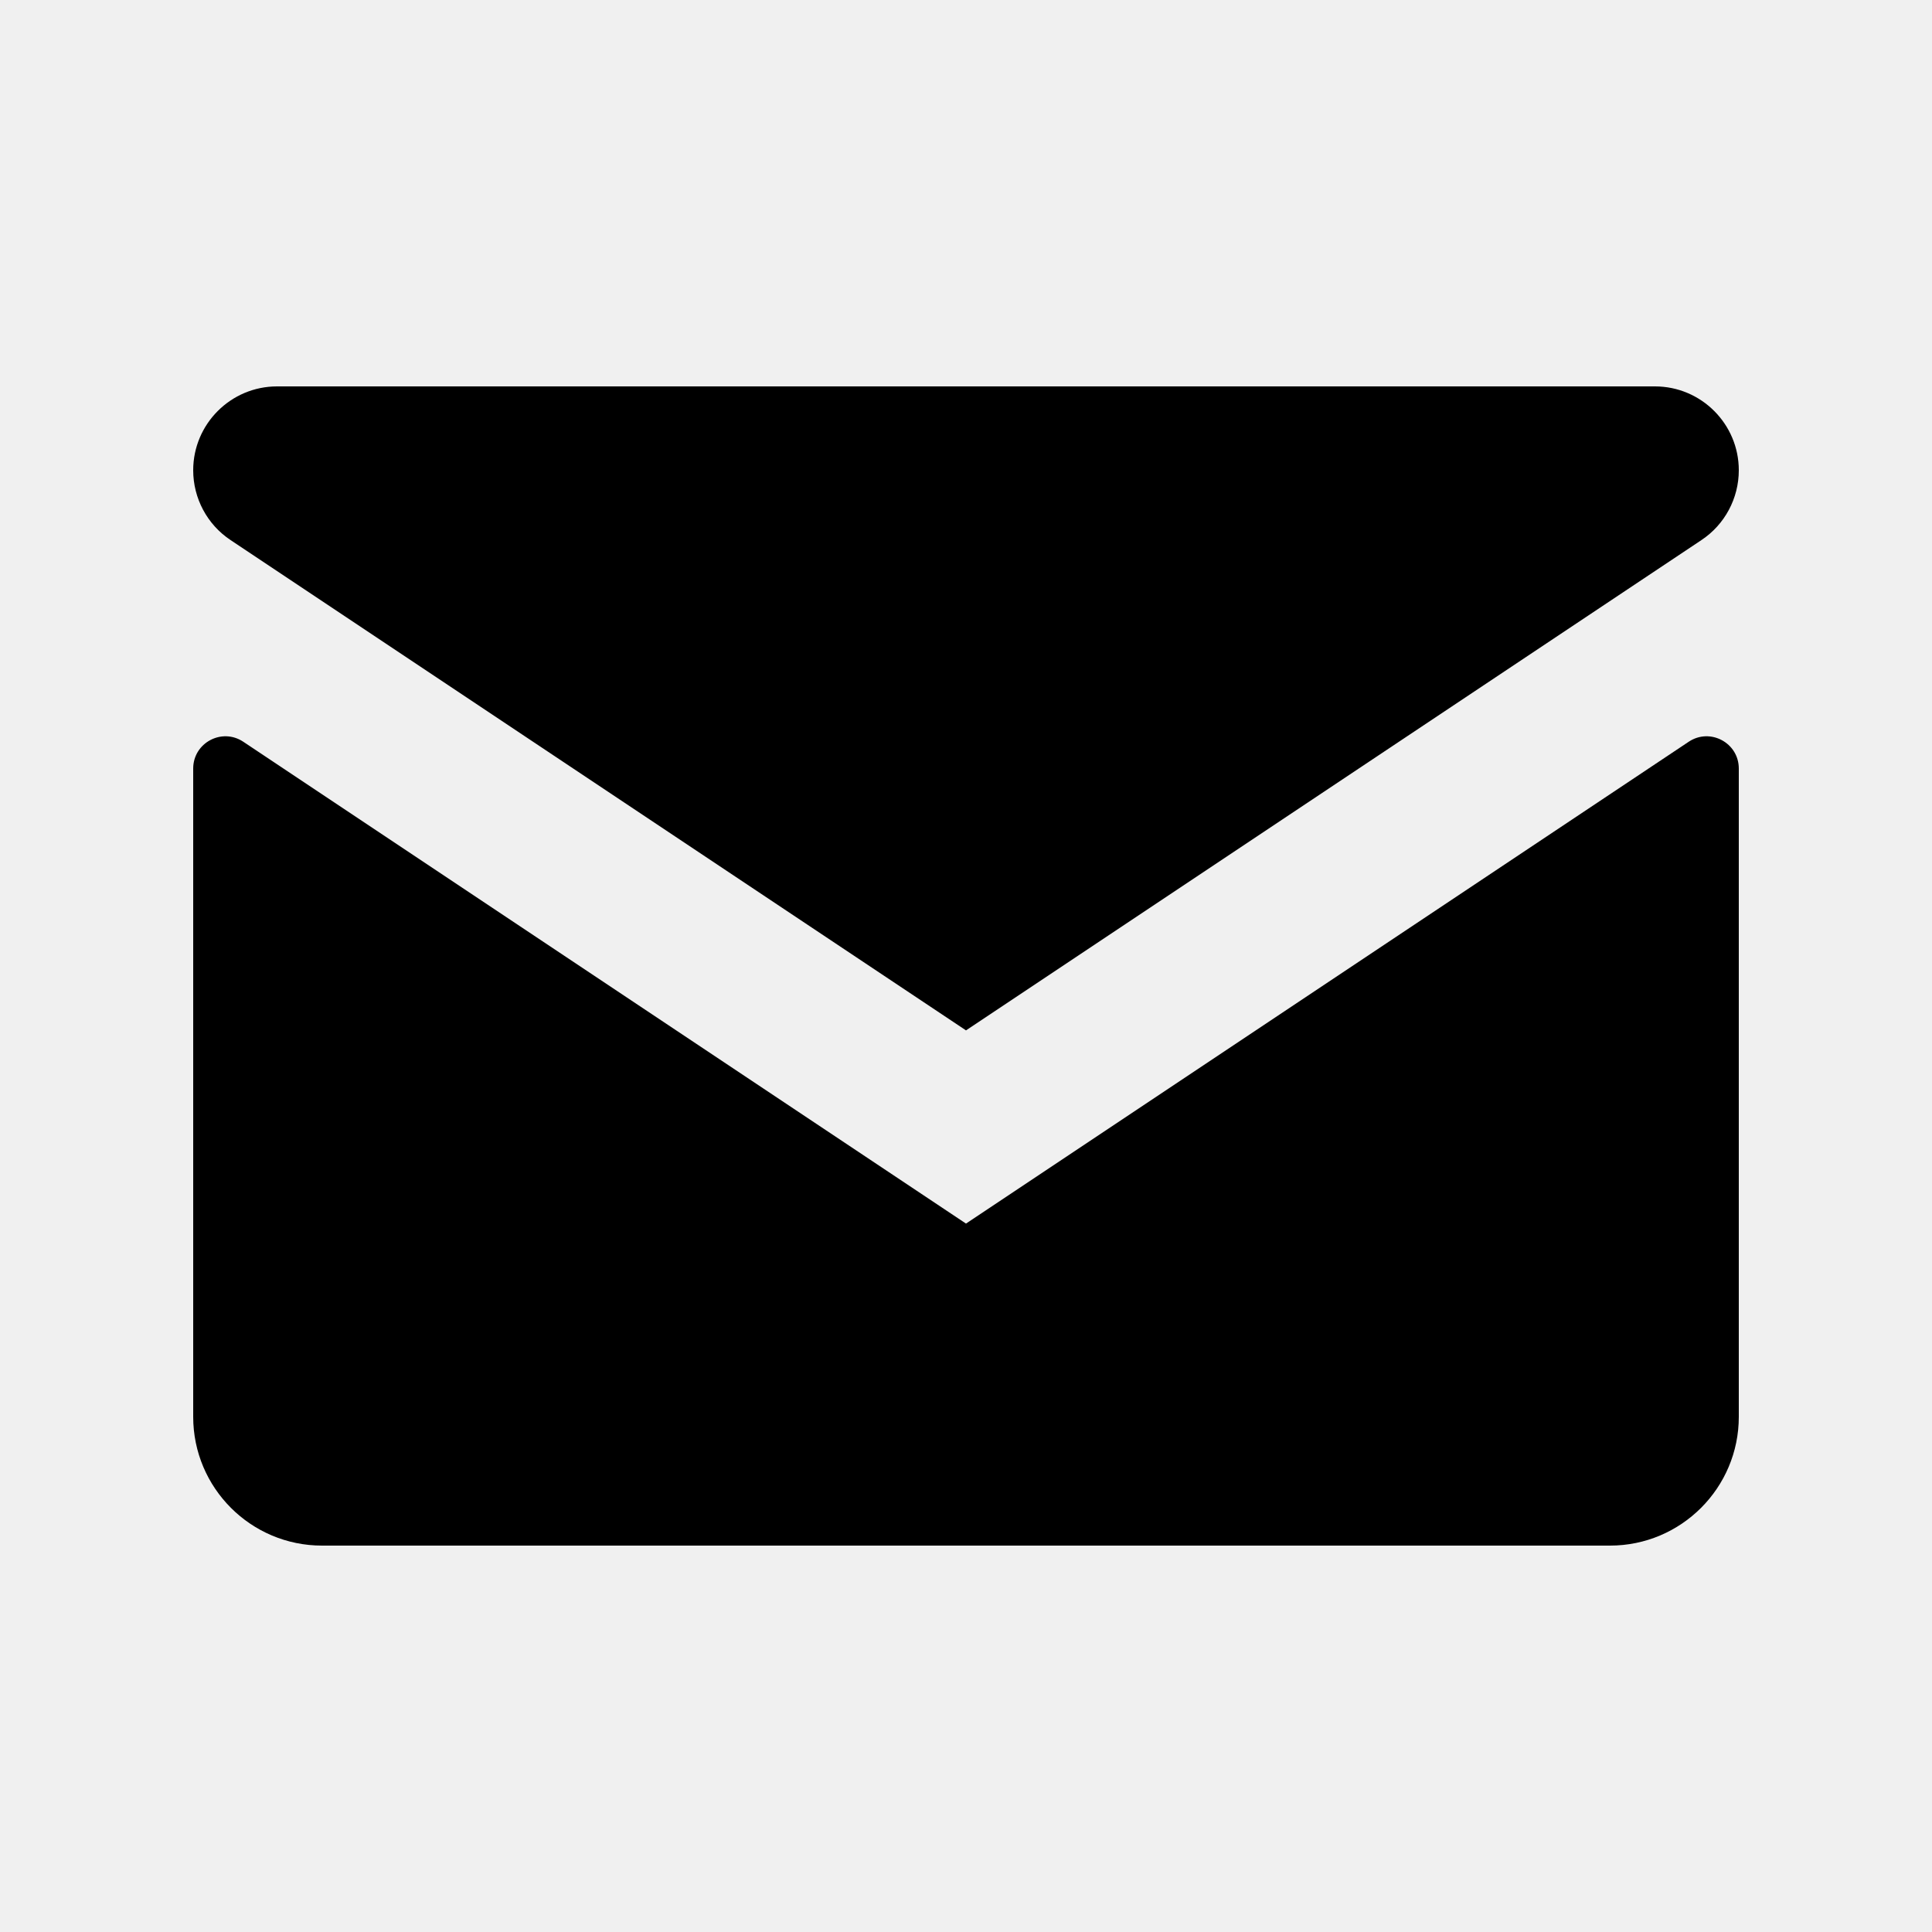
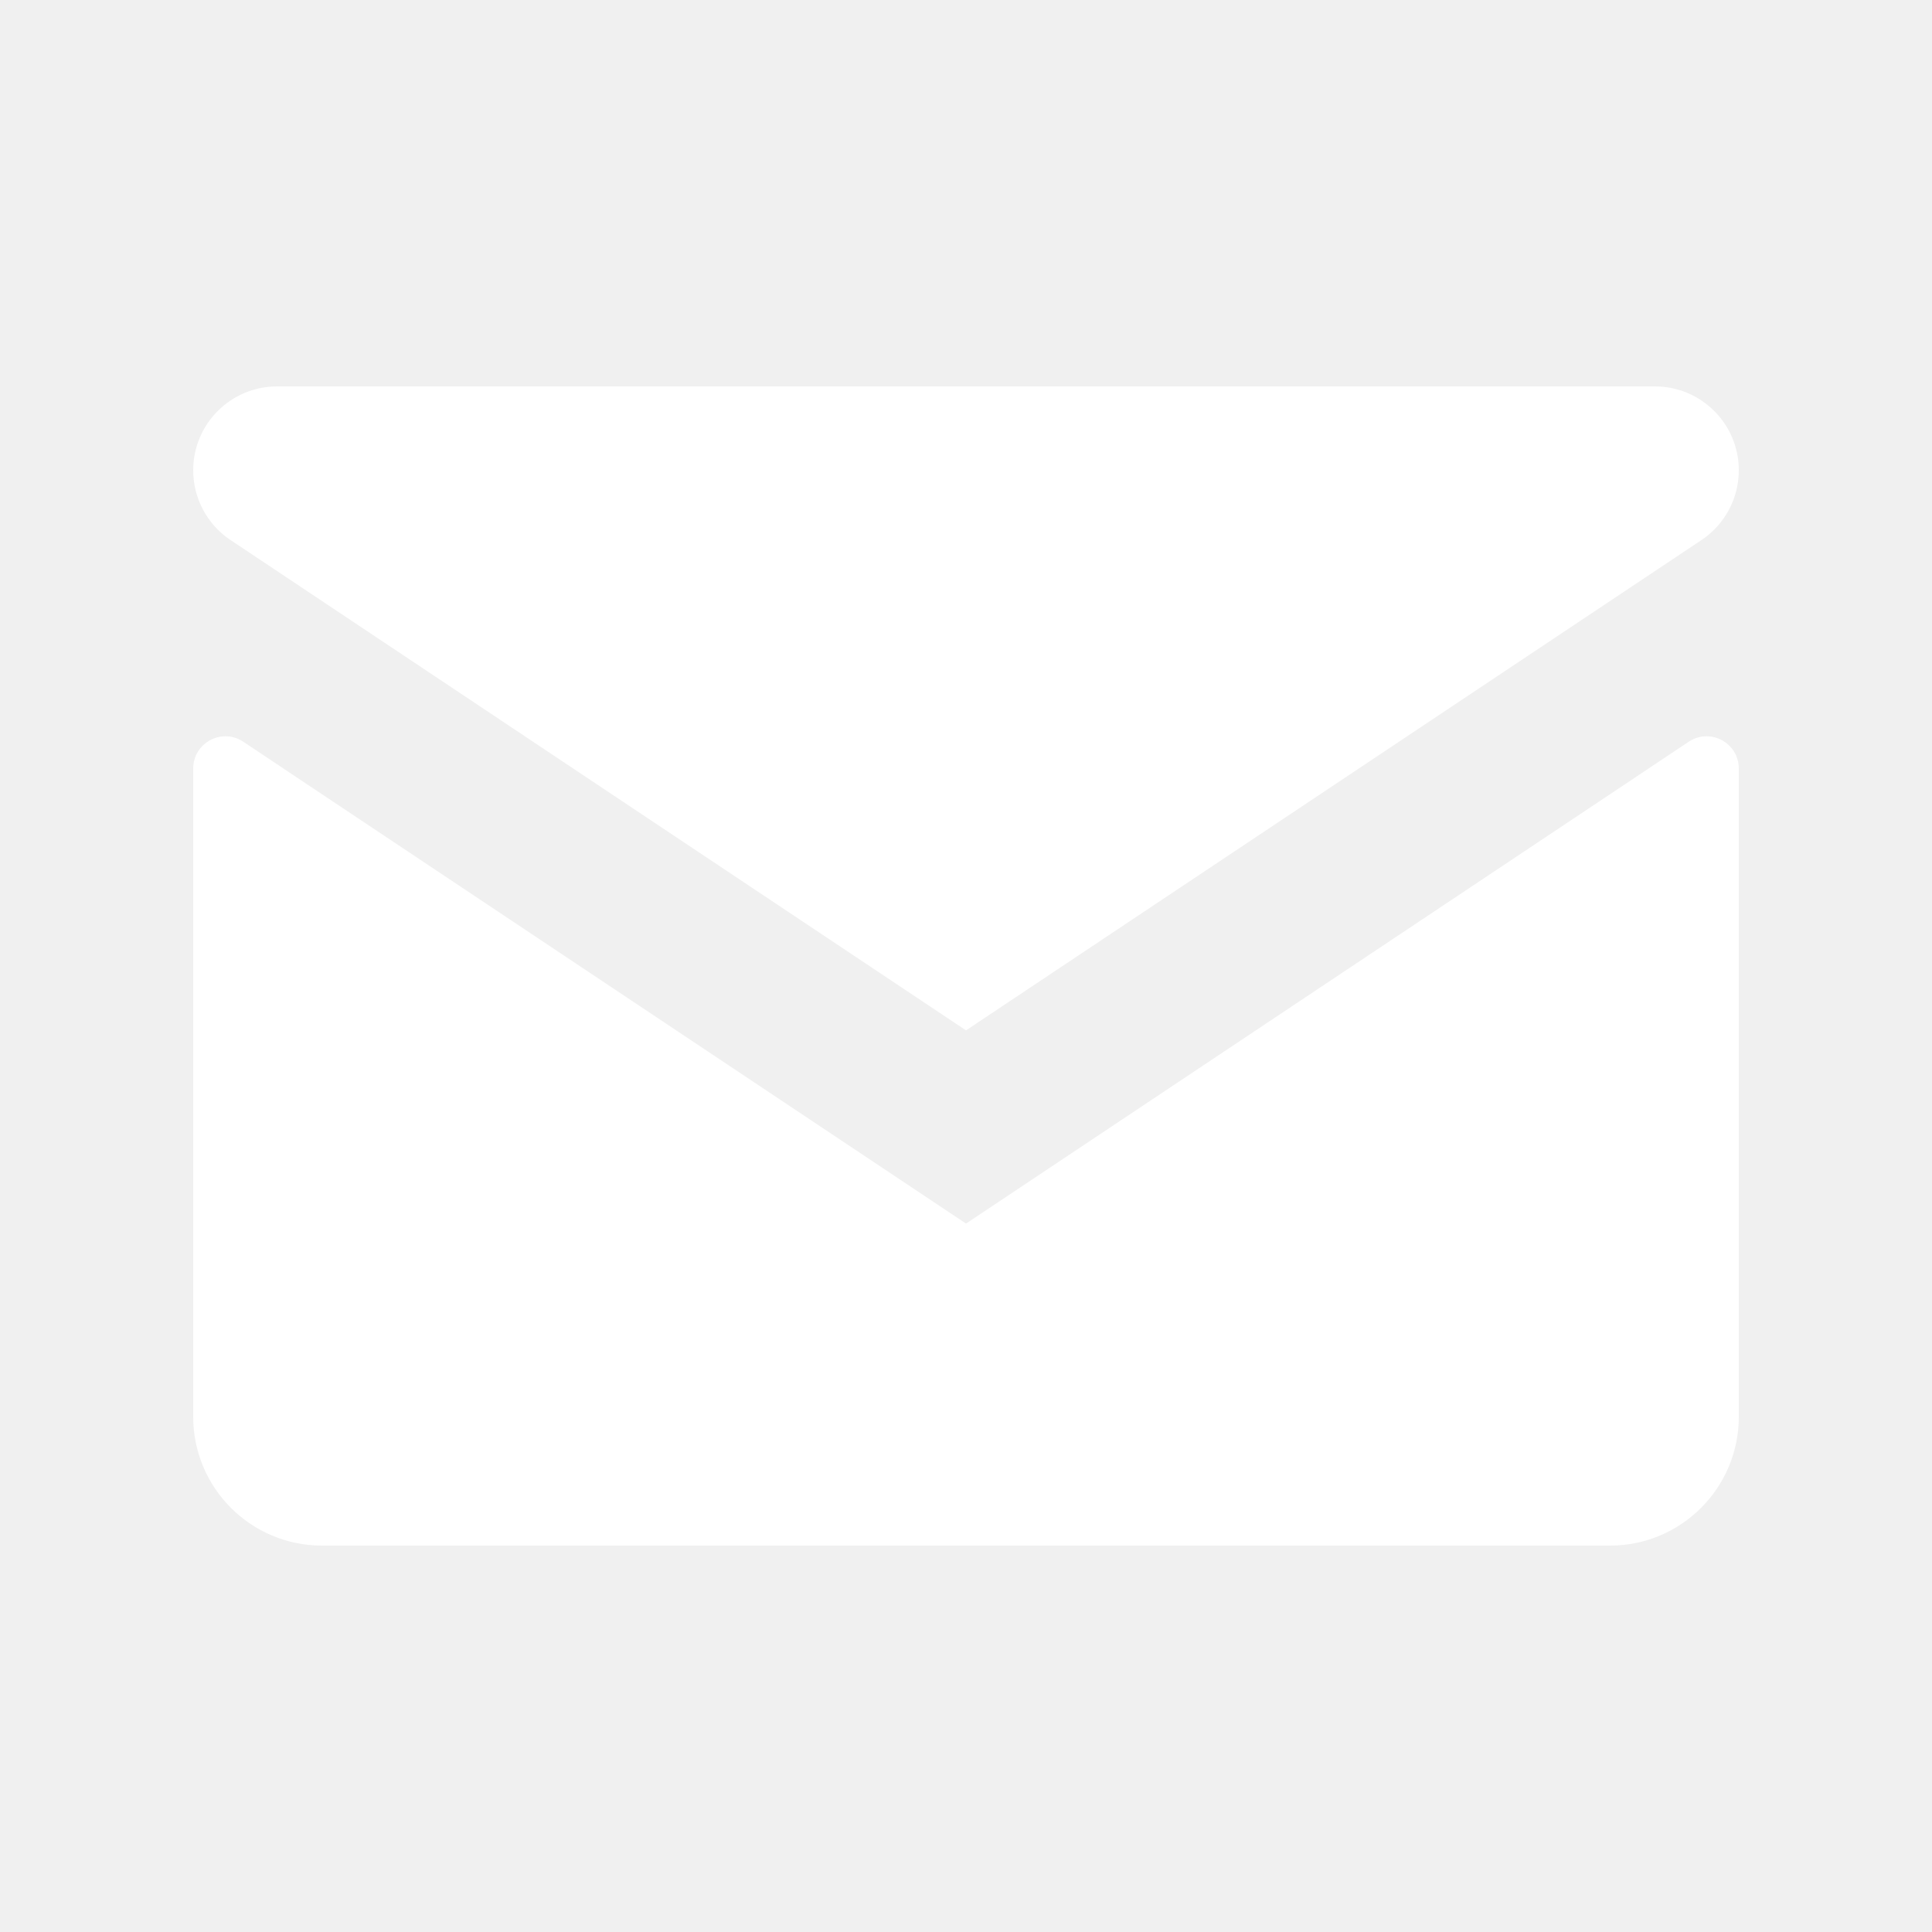
- <svg xmlns="http://www.w3.org/2000/svg" width="15" height="15" viewBox="0 0 15 15" id="post">
-   <path d="M13.5 3.651C13.5 3.869 13.391 4.073 13.21 4.193L7.5 8L1.79 4.193C1.609 4.073 1.5 3.869 1.5 3.651C1.5 3.292 1.792 3 2.151 3L12.849 3C13.208 3 13.5 3.292 13.5 3.651Z M13.5 5.967V11C13.5 11.552 13.052 12 12.5 12H2.5C1.948 12 1.5 11.552 1.5 11L1.5 5.967C1.5 5.767 1.723 5.648 1.889 5.759L7.5 9.5L13.111 5.759C13.277 5.648 13.5 5.767 13.5 5.967Z" />
+ <svg xmlns="http://www.w3.org/2000/svg" width="24" height="24" viewBox="0 0 24 24" fill="none">
+   <path d="M21.6 5.842C21.6 6.19 21.426 6.516 21.136 6.709L12 12.8L2.864 6.709C2.574 6.516 2.4 6.19 2.4 5.842C2.4 5.266 2.867 4.8 3.442 4.8H20.558C21.133 4.8 21.6 5.266 21.6 5.842ZM21.6 9.547V17.6C21.6 18.483 20.884 19.2 20 19.2H4C3.116 19.2 2.4 18.483 2.4 17.6V9.547C2.4 9.228 2.756 9.037 3.022 9.214L12 15.2L20.978 9.214C21.244 9.037 21.6 9.228 21.6 9.547Z" fill="white" />
</svg>
